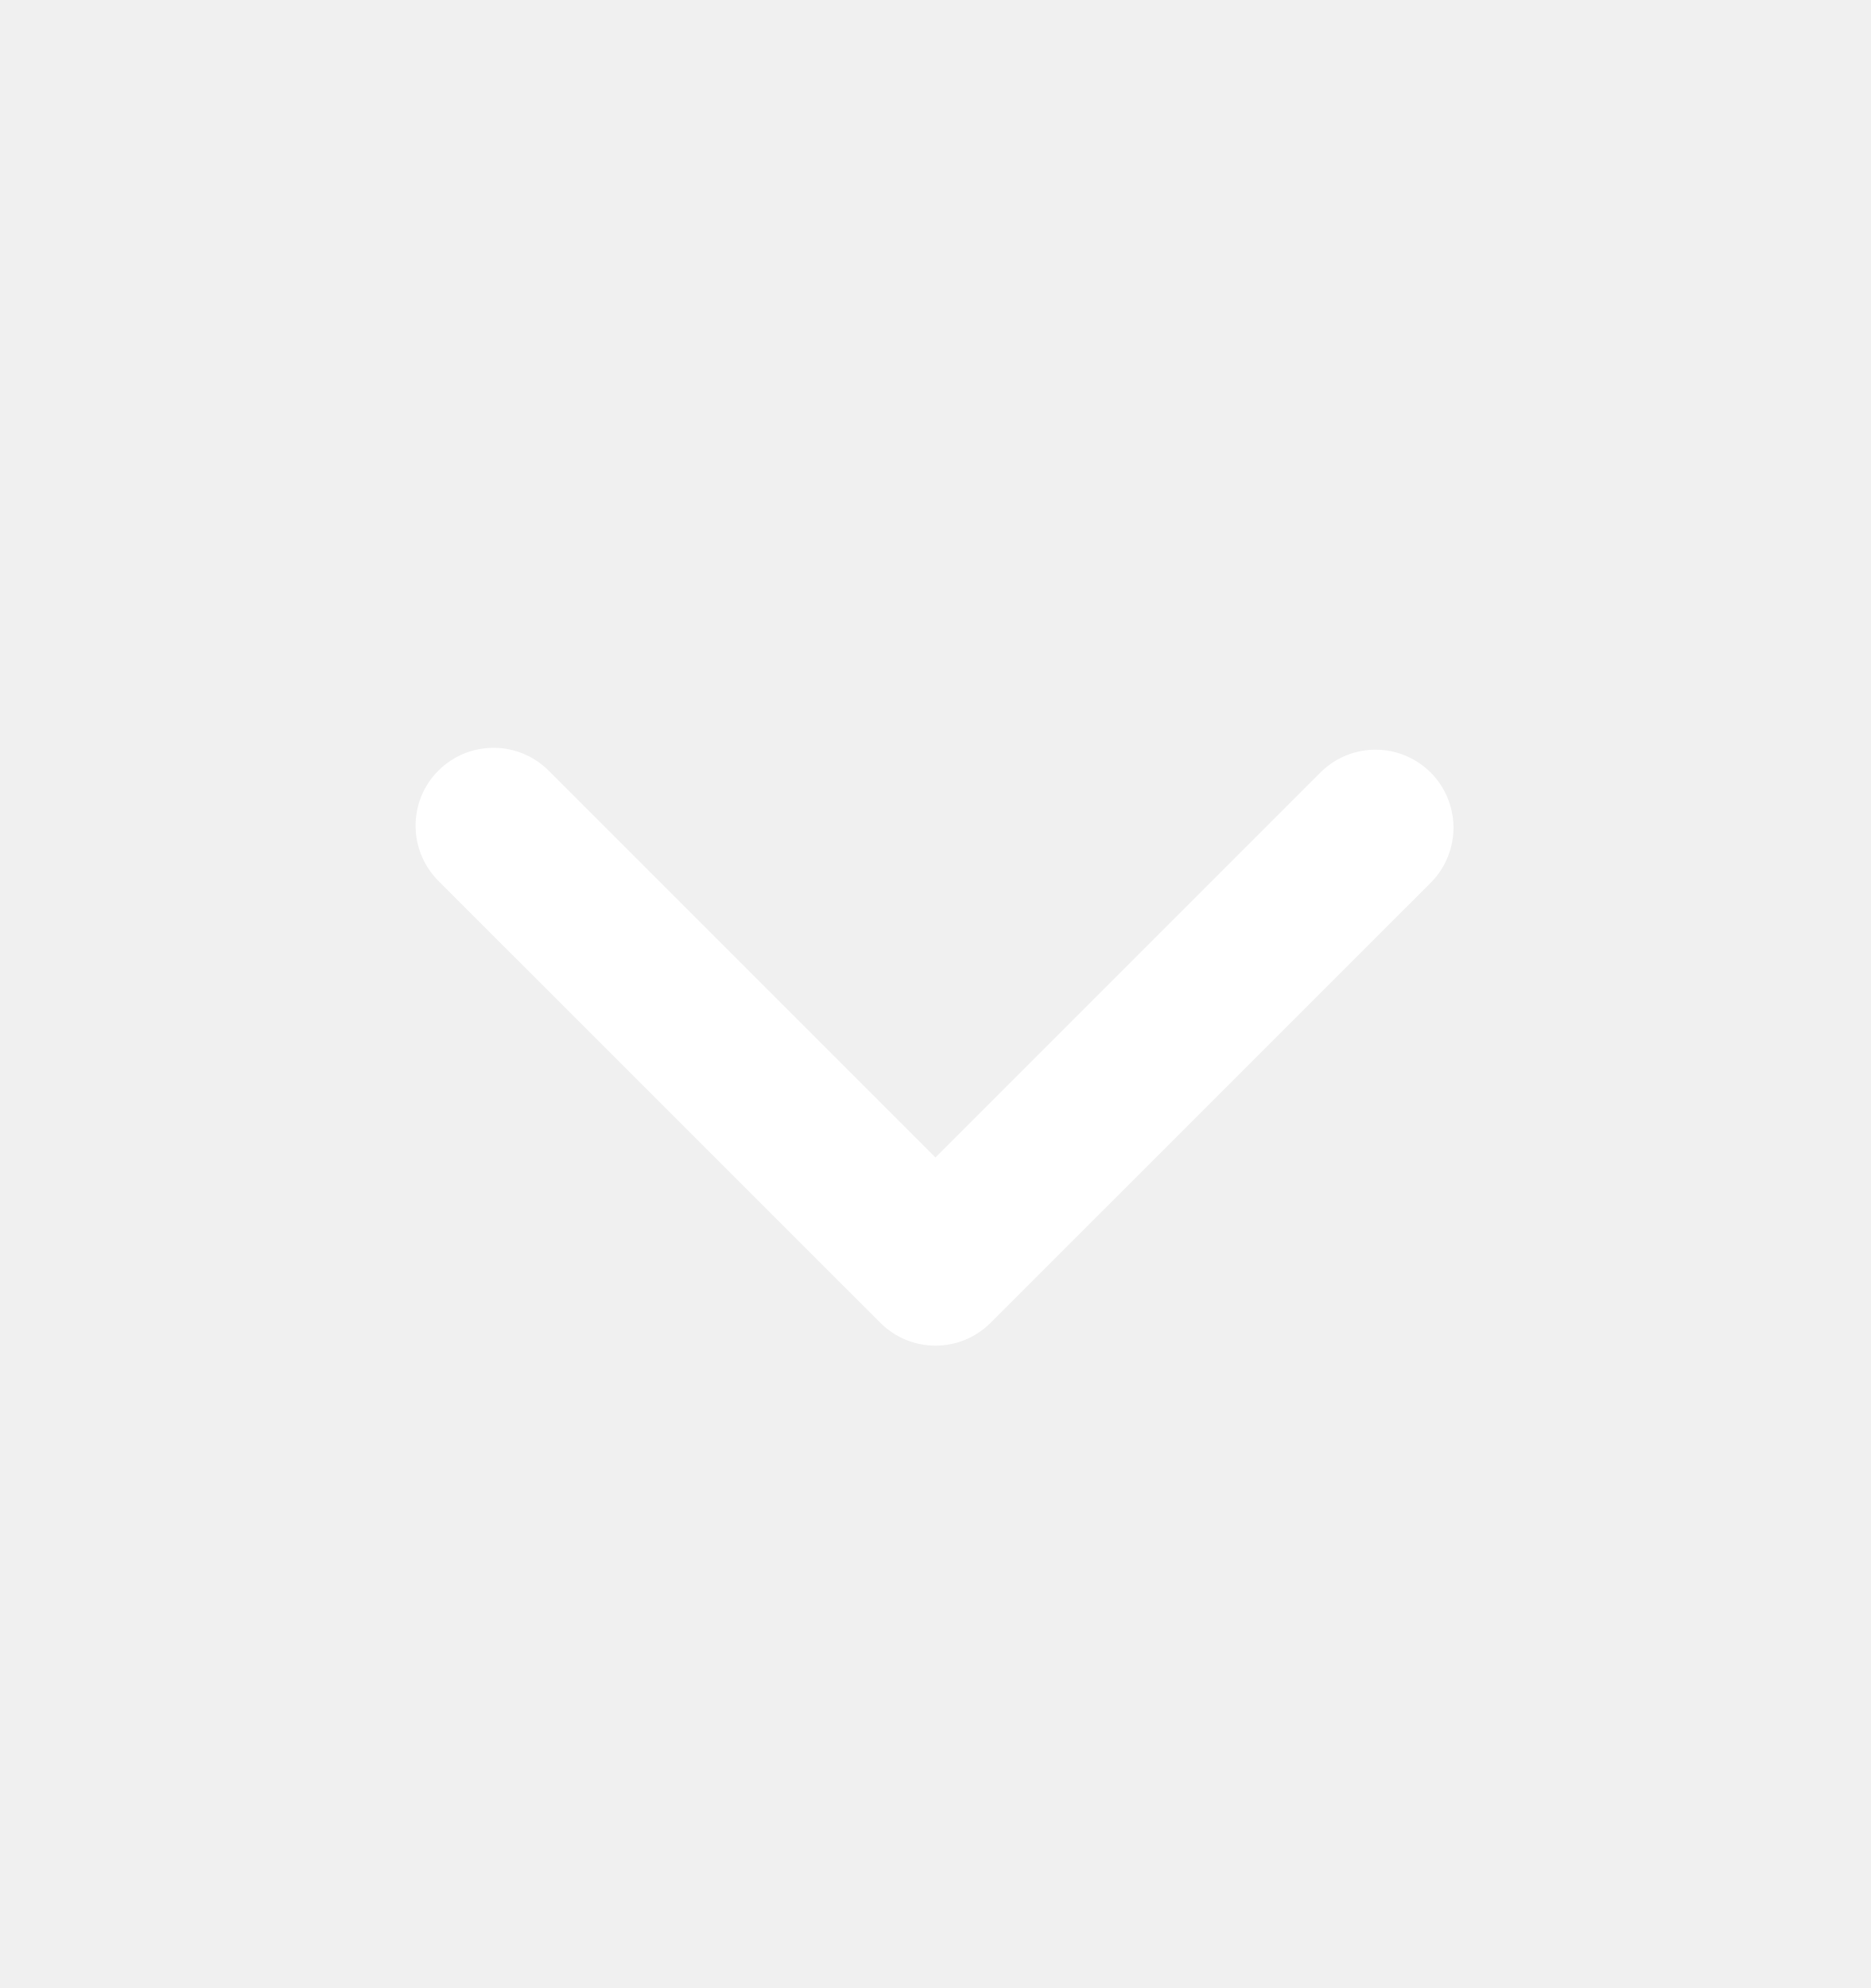
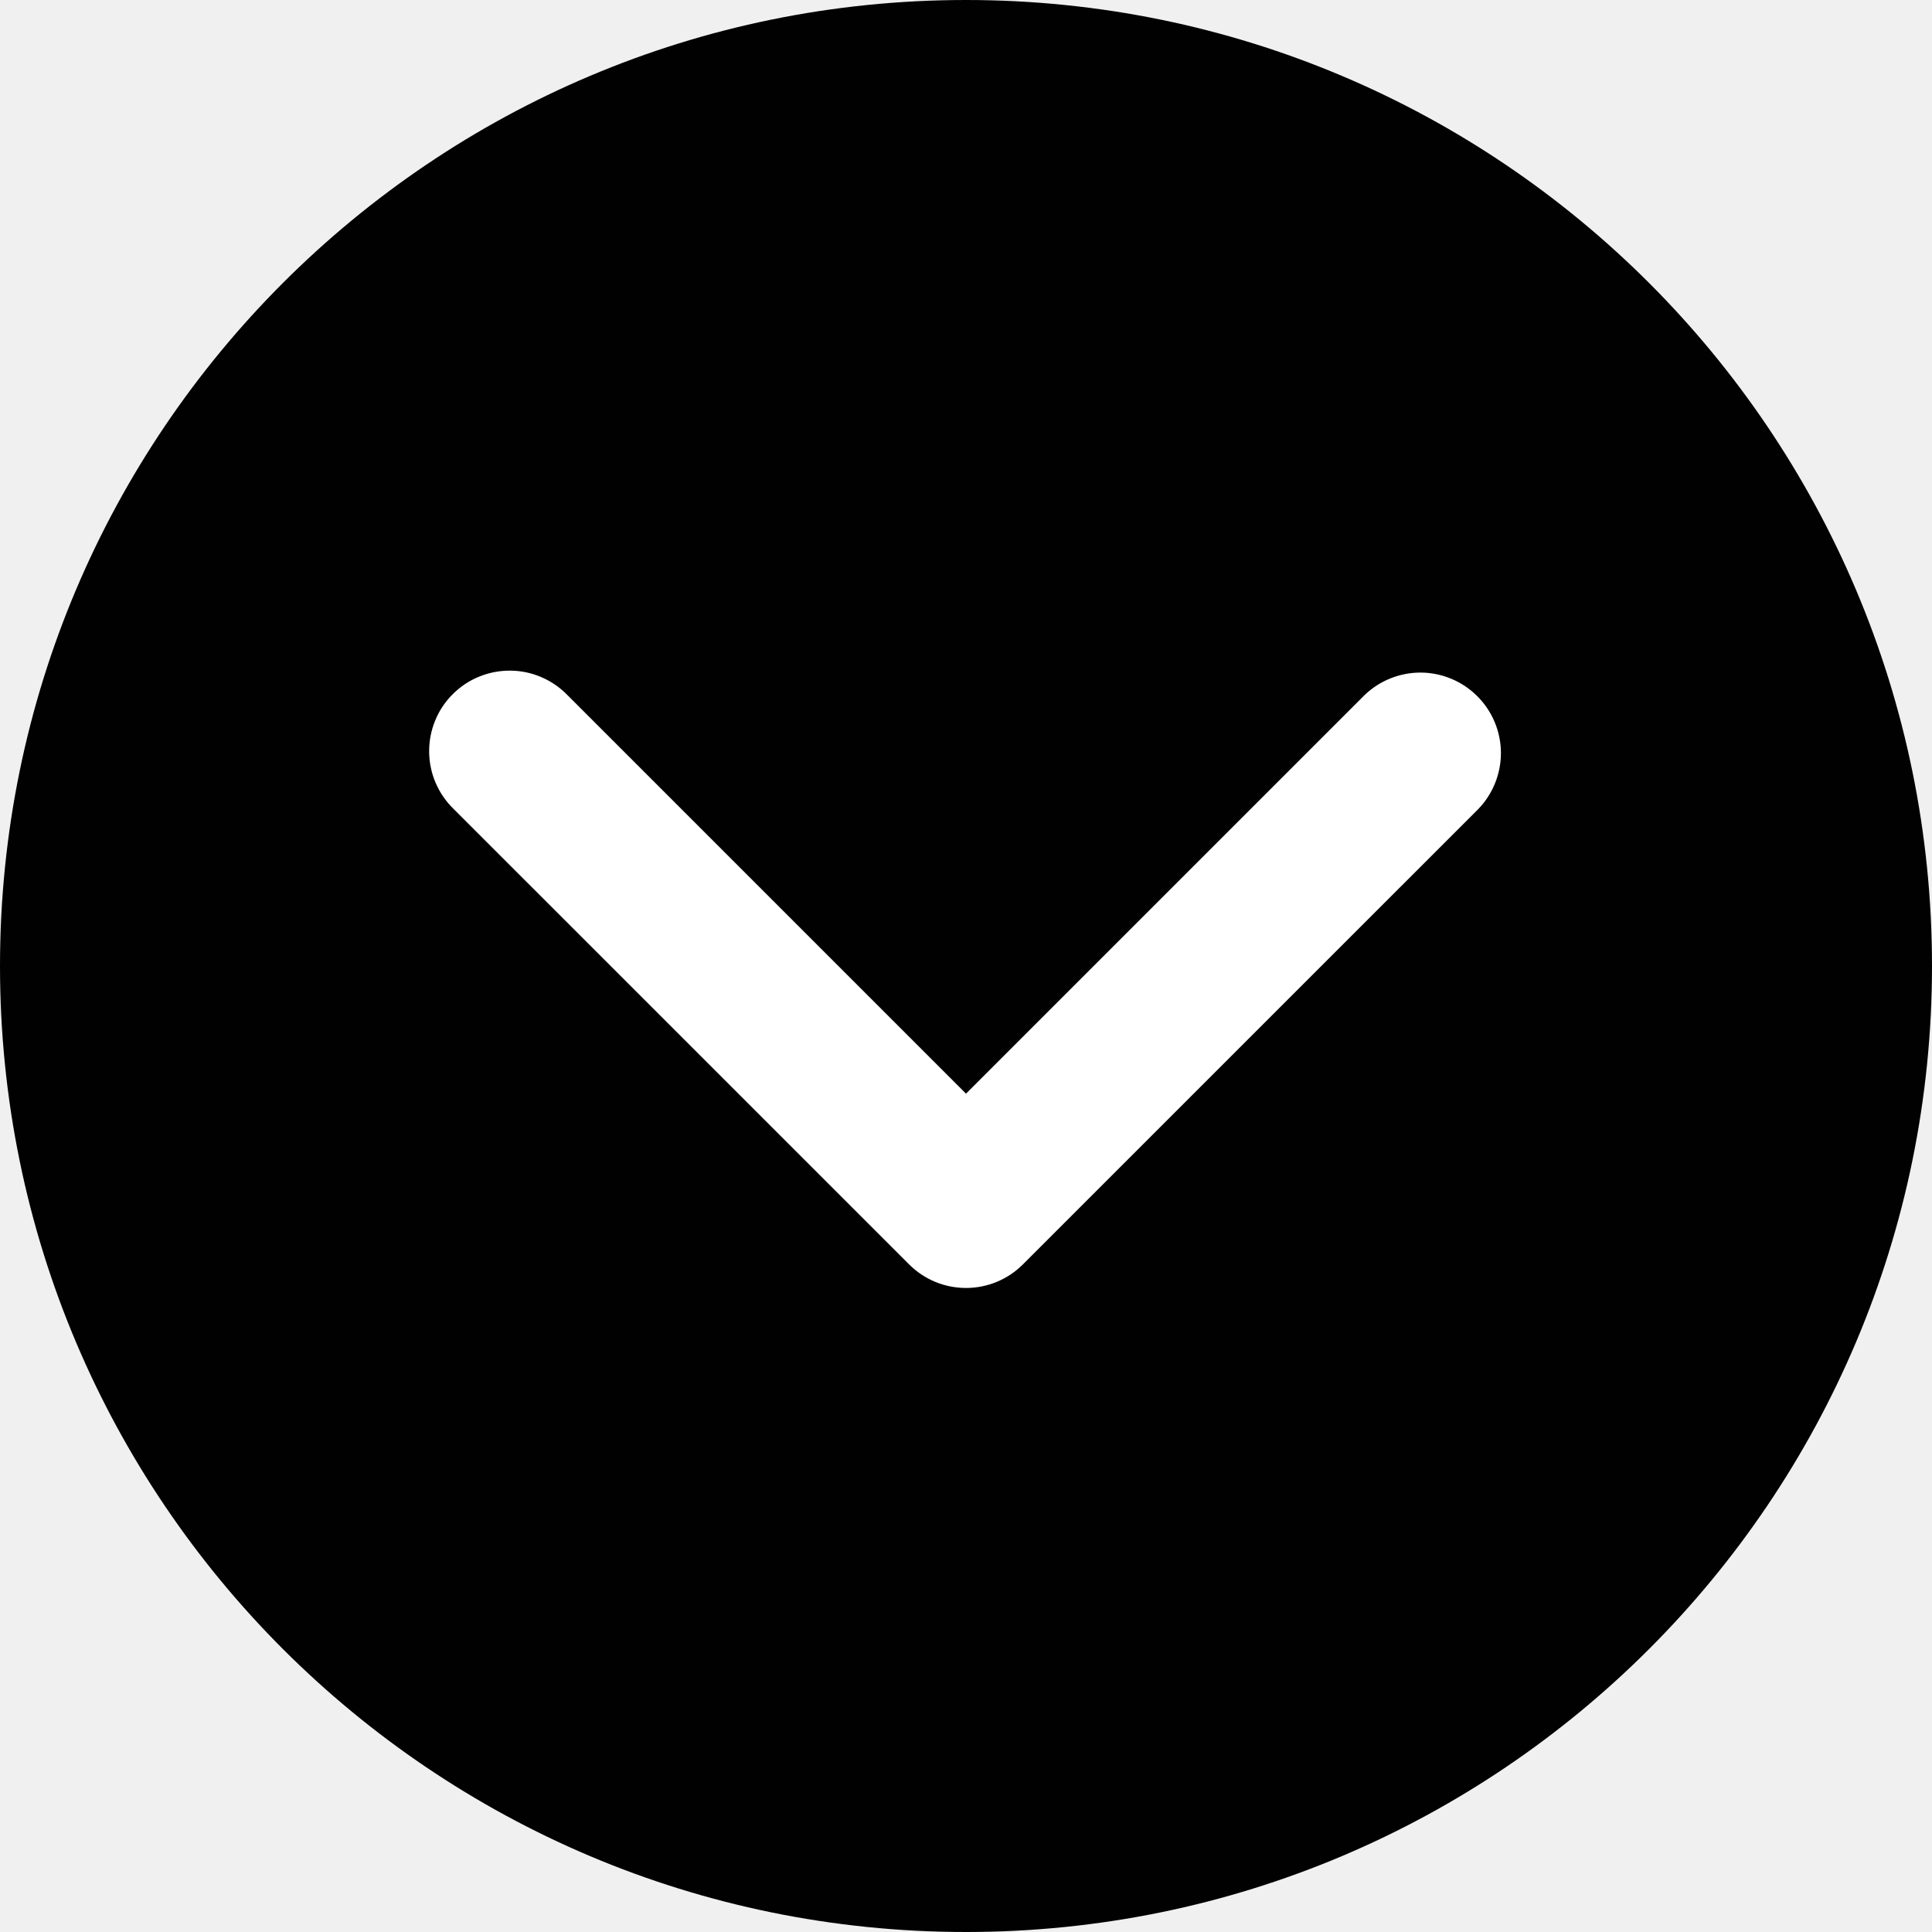
- <svg xmlns="http://www.w3.org/2000/svg" width="16" height="17" viewBox="0 0 16 17" fill="none">
-   <g id="Group">
-     <path id="Vector" fill-rule="evenodd" clip-rule="evenodd" d="M8.471 11.312C8.346 11.437 8.177 11.507 8 11.507C7.823 11.507 7.654 11.437 7.529 11.312L3.757 7.541C3.694 7.479 3.643 7.406 3.608 7.324C3.573 7.243 3.555 7.156 3.554 7.067C3.553 6.978 3.57 6.891 3.603 6.809C3.637 6.727 3.686 6.652 3.749 6.59C3.812 6.527 3.886 6.478 3.968 6.444C4.05 6.411 4.138 6.394 4.226 6.395C4.315 6.395 4.402 6.414 4.484 6.449C4.565 6.484 4.638 6.534 4.7 6.598L8 9.898L11.3 6.598C11.426 6.477 11.594 6.409 11.769 6.411C11.944 6.412 12.111 6.483 12.235 6.606C12.358 6.73 12.428 6.897 12.43 7.072C12.431 7.247 12.364 7.415 12.243 7.541L8.471 11.312Z" fill="white" />
+ <svg xmlns="http://www.w3.org/2000/svg" width="40" height="40" viewBox="0 0 40 40" fill="none">
+   <g clip-path="url(#clip0_39_6185)">
+     <rect width="40" height="40" rx="20" fill="#010101" />
+     <path fill-rule="evenodd" clip-rule="evenodd" d="M21.178 26.178C20.866 26.491 20.442 26.666 20 26.666C19.558 26.666 19.134 26.491 18.822 26.178L9.393 16.75C9.234 16.596 9.107 16.412 9.02 16.209C8.932 16.006 8.887 15.787 8.885 15.566C8.883 15.344 8.925 15.125 9.009 14.92C9.092 14.715 9.216 14.529 9.373 14.373C9.529 14.216 9.715 14.092 9.92 14.009C10.125 13.925 10.344 13.883 10.566 13.885C10.787 13.886 11.006 13.932 11.209 14.02C11.412 14.107 11.596 14.234 11.75 14.393L20 22.643L28.25 14.393C28.564 14.09 28.985 13.922 29.422 13.925C29.859 13.929 30.277 14.105 30.586 14.414C30.895 14.723 31.071 15.141 31.075 15.578C31.078 16.015 30.91 16.436 30.607 16.75L21.178 26.178Z" fill="white" />
  </g>
+   <defs>
+     <clipPath id="clip0_39_6185">
+       <rect width="40" height="40" rx="20" fill="white" />
+     </clipPath>
+   </defs>
</svg>
